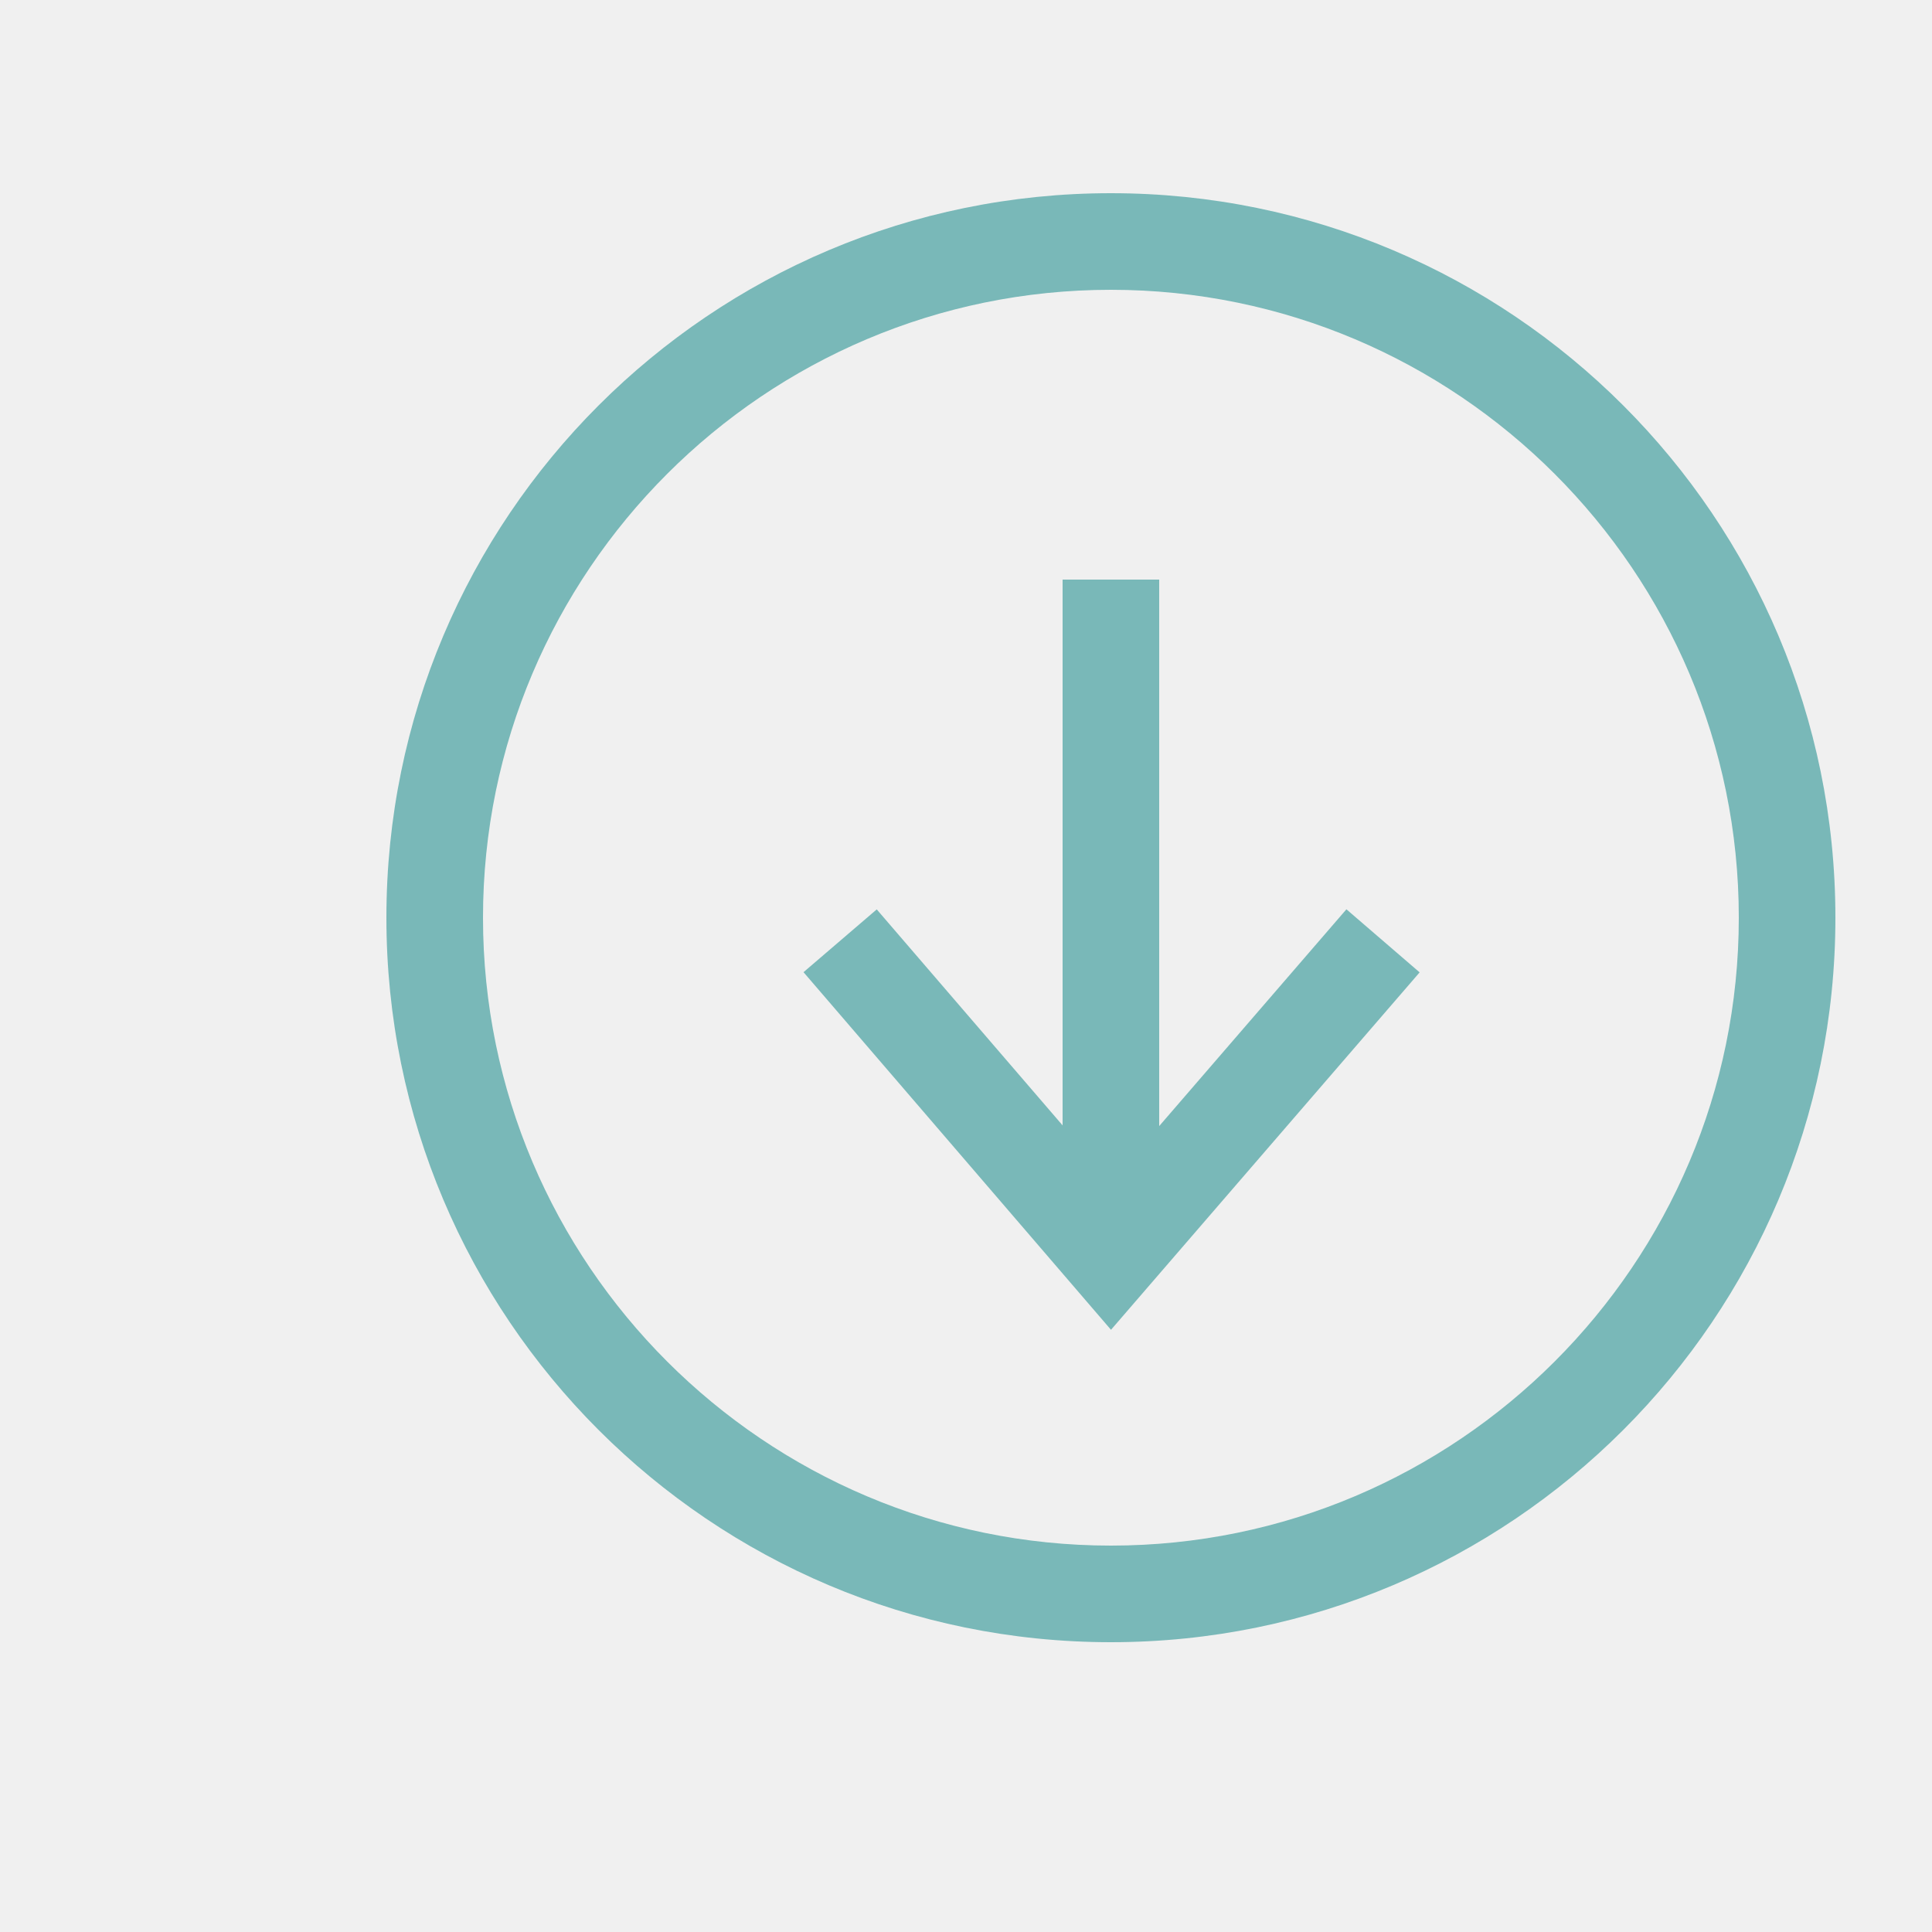
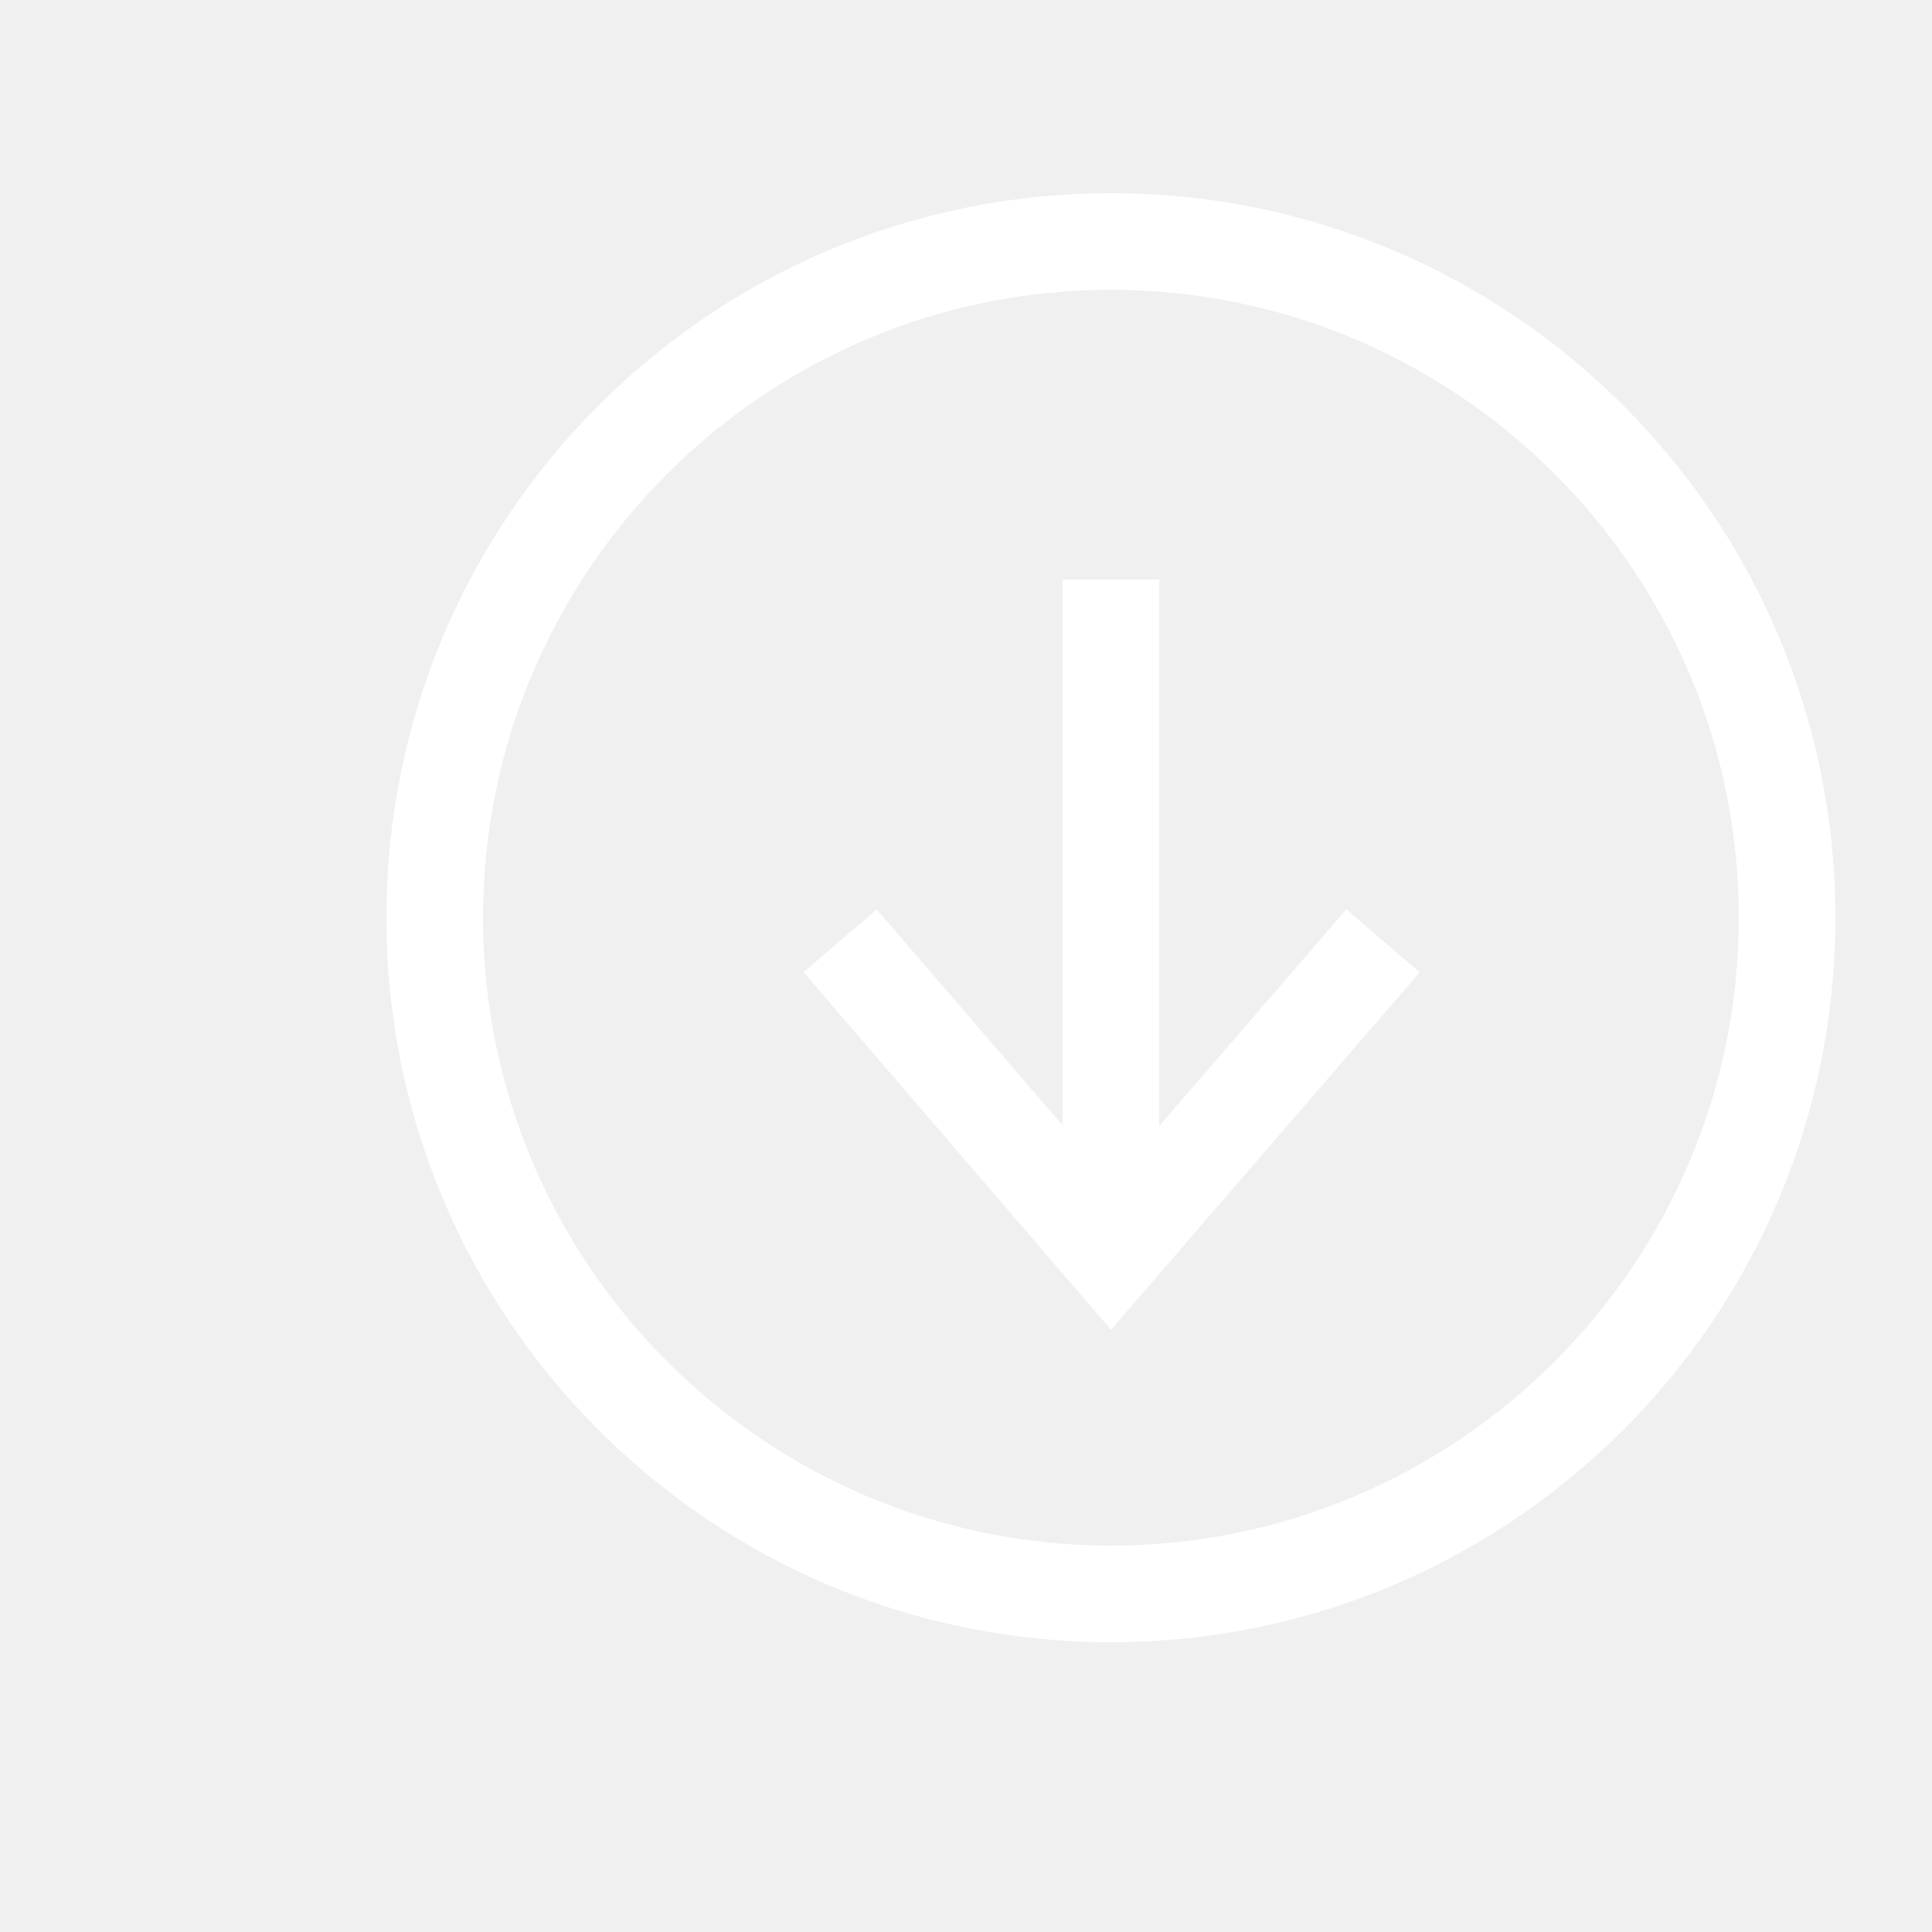
<svg xmlns="http://www.w3.org/2000/svg" viewBox="0 0 20 20">
-   <path d="M12 11.657V6h-1v5.65L9.076 9.414l-.758.65 3.183 3.702 3.195-3.7-.758-.653L12 11.657zM11.5 2C7.358 2 4 5.358 4 9.5c0 4.142 3.358 7.5 7.5 7.5 4.142 0 7.5-3.358 7.5-7.5C19 5.358 15.642 2 11.5 2zm0 14C7.916 16 5 13.084 5 9.5S7.916 3 11.5 3 18 5.916 18 9.5 15.084 16 11.5 16z" fill="#1888" fill-rule="evenodd" />
+   <path d="M12 11.657V6h-1v5.65L9.076 9.414l-.758.65 3.183 3.702 3.195-3.7-.758-.653L12 11.657zM11.5 2C7.358 2 4 5.358 4 9.5c0 4.142 3.358 7.5 7.5 7.5 4.142 0 7.5-3.358 7.5-7.5C19 5.358 15.642 2 11.5 2zm0 14C7.916 16 5 13.084 5 9.5S7.916 3 11.5 3 18 5.916 18 9.5 15.084 16 11.5 16z" fill="#ffffff" fill-rule="evenodd" />
</svg>
